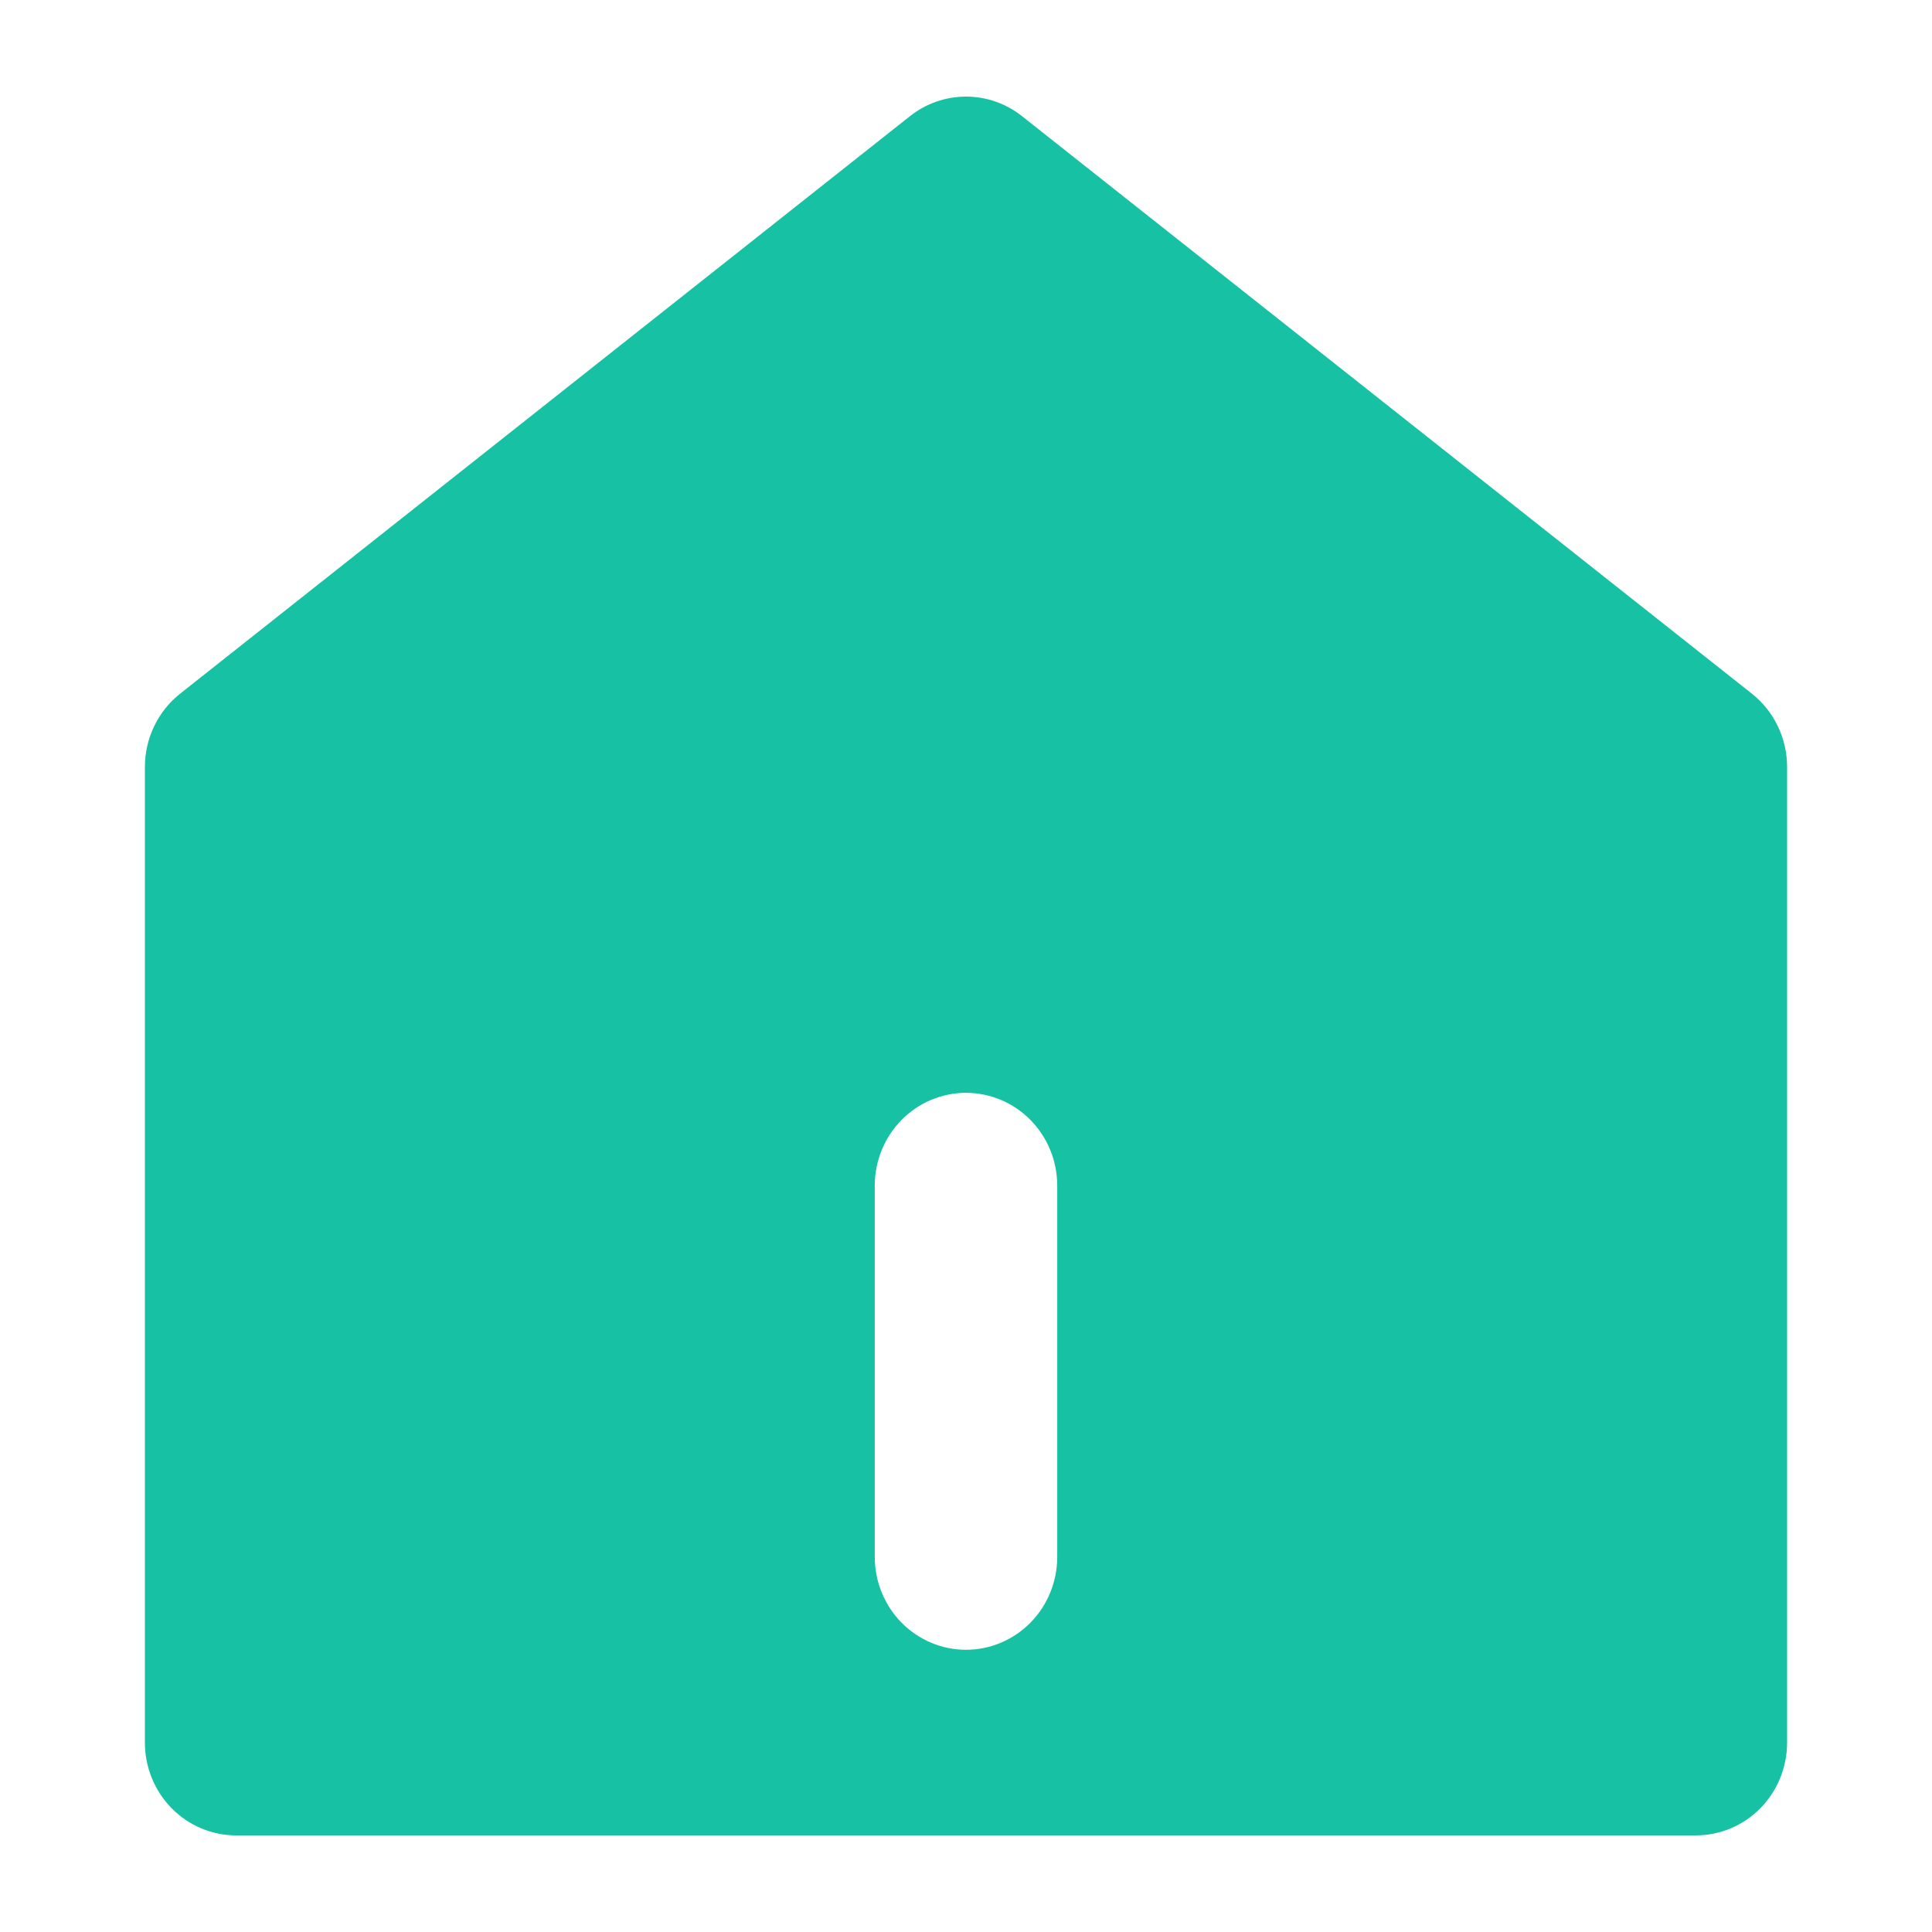
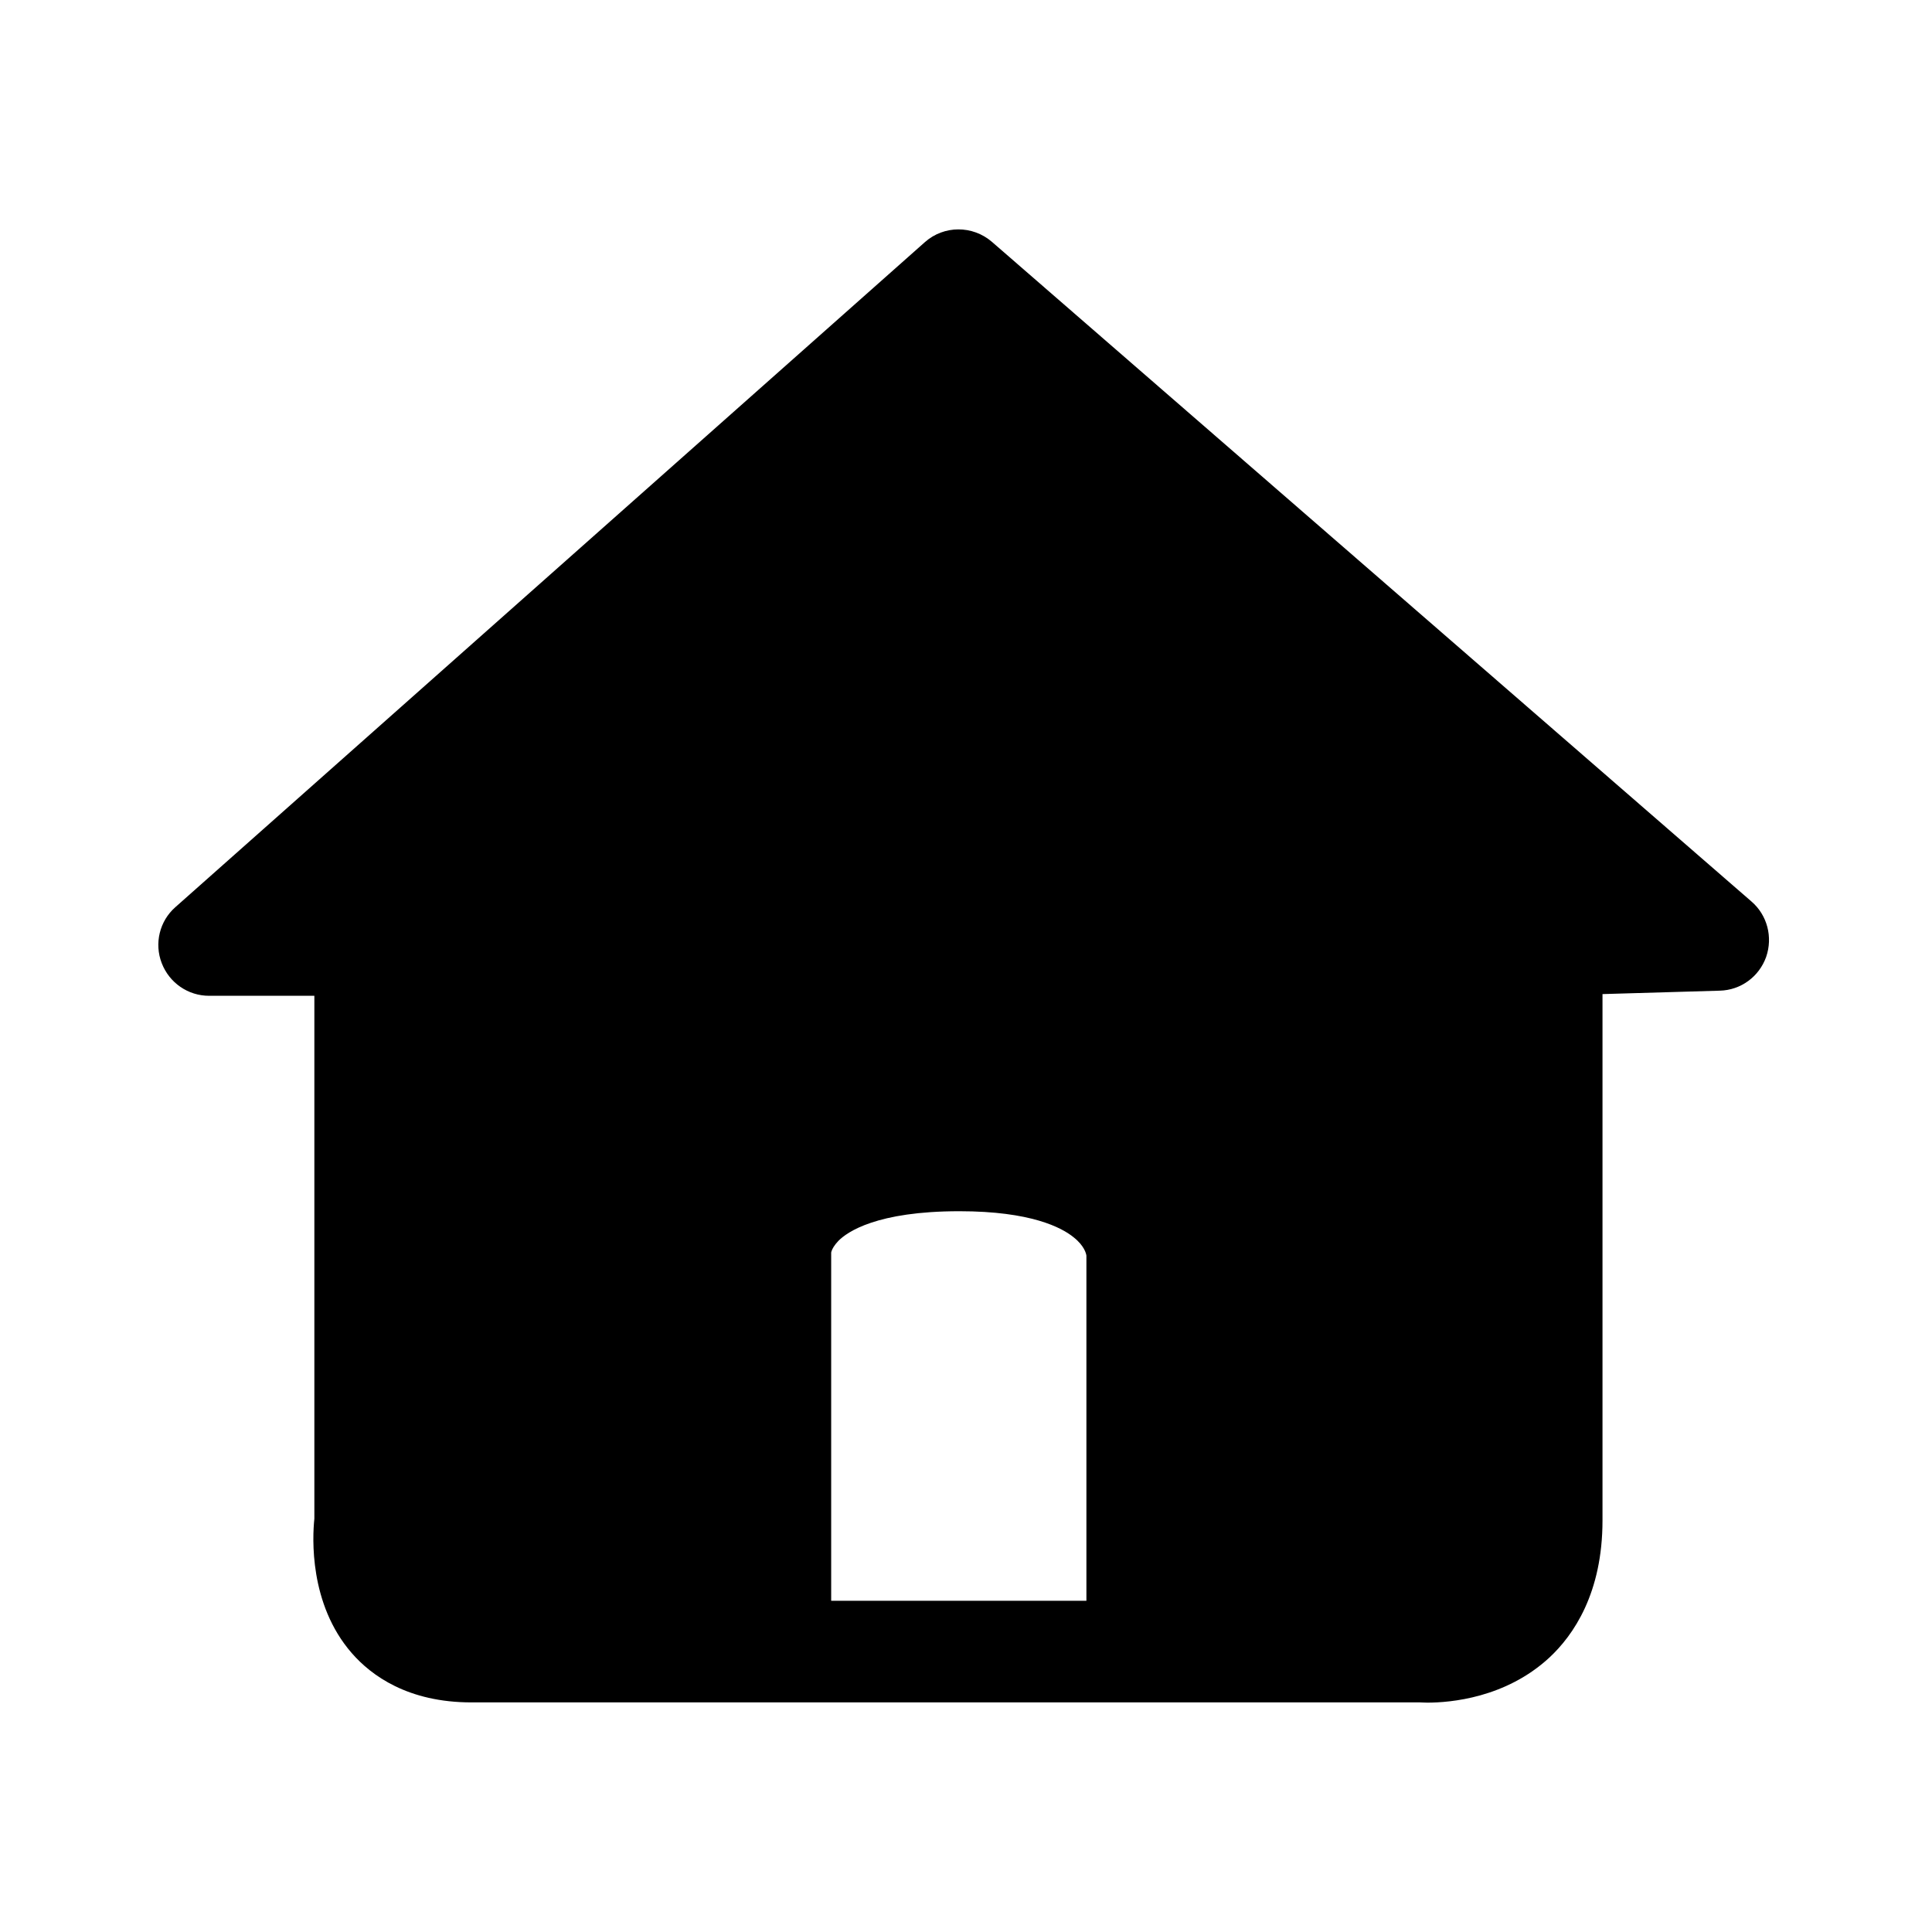
- <svg xmlns="http://www.w3.org/2000/svg" width="40" height="40" viewBox="0 0 40 40" fill="none">
-   <rect x="-39.5" y="-44.5" width="716" height="310" rx="19.5" stroke="black" />
-   <path d="M37 36.078C37 36.588 36.801 37.077 36.447 37.437C36.093 37.797 35.612 38 35.111 38H4.889C4.388 38 3.907 37.797 3.553 37.437C3.199 37.077 3 36.588 3 36.078V15.88C3 15.588 3.065 15.299 3.192 15.035C3.318 14.772 3.502 14.542 3.729 14.362L18.84 2.405C19.172 2.142 19.58 2 20 2C20.42 2 20.828 2.142 21.16 2.405L36.271 14.362C36.498 14.542 36.682 14.772 36.808 15.035C36.935 15.299 37 15.588 37 15.88V36.078ZM18.111 24.548V32.235C18.111 32.744 18.31 33.233 18.664 33.594C19.019 33.954 19.499 34.157 20 34.157C20.501 34.157 20.981 33.954 21.336 33.594C21.69 33.233 21.889 32.744 21.889 32.235V24.548C21.889 24.038 21.69 23.549 21.336 23.189C20.981 22.828 20.501 22.626 20 22.626C19.499 22.626 19.019 22.828 18.664 23.189C18.31 23.549 18.111 24.038 18.111 24.548V24.548Z" fill="#16C2A3" />
+ <svg xmlns="http://www.w3.org/2000/svg" t="1691838799322" class="icon" viewBox="0 0 1024 1024" version="1.1" p-id="7604" width="128" height="128">
+   <path d="M928.324 477.824l-402.601-349.655c-10.227-8.803-25.373-8.803-35.47 0.129L92.958 480.802c-8.414 7.379-11.262 19.289-7.249 29.645 4.013 10.486 13.981 17.347 25.114 17.347h55.795v277.161c-1.036 9.838-2.848 45.179 19.806 71.2 10.356 11.91 29.774 26.15 63.432 26.15h502.799c0.906 0 2.33 0.129 3.884 0.129 12.169 0 41.425-2.46 64.597-23.82 12.816-11.91 28.221-34.176 28.221-72.753V526.887l62.138-1.812c11.133-0.259 20.842-7.379 24.596-17.865 3.625-10.486 0.647-22.137-7.767-29.386zM440.541 663.849c0-0.129 0.129-0.259 0.129-0.518 0.388-1.295 1.424-3.236 3.625-5.567 4.66-4.79 20.324-15.793 64.209-15.793 37.93 0 54.241 8.673 60.584 13.852 5.696 4.531 6.602 8.673 6.732 9.709v182.918H440.541V663.849z m0 0" fill="" p-id="7605" />
</svg>
